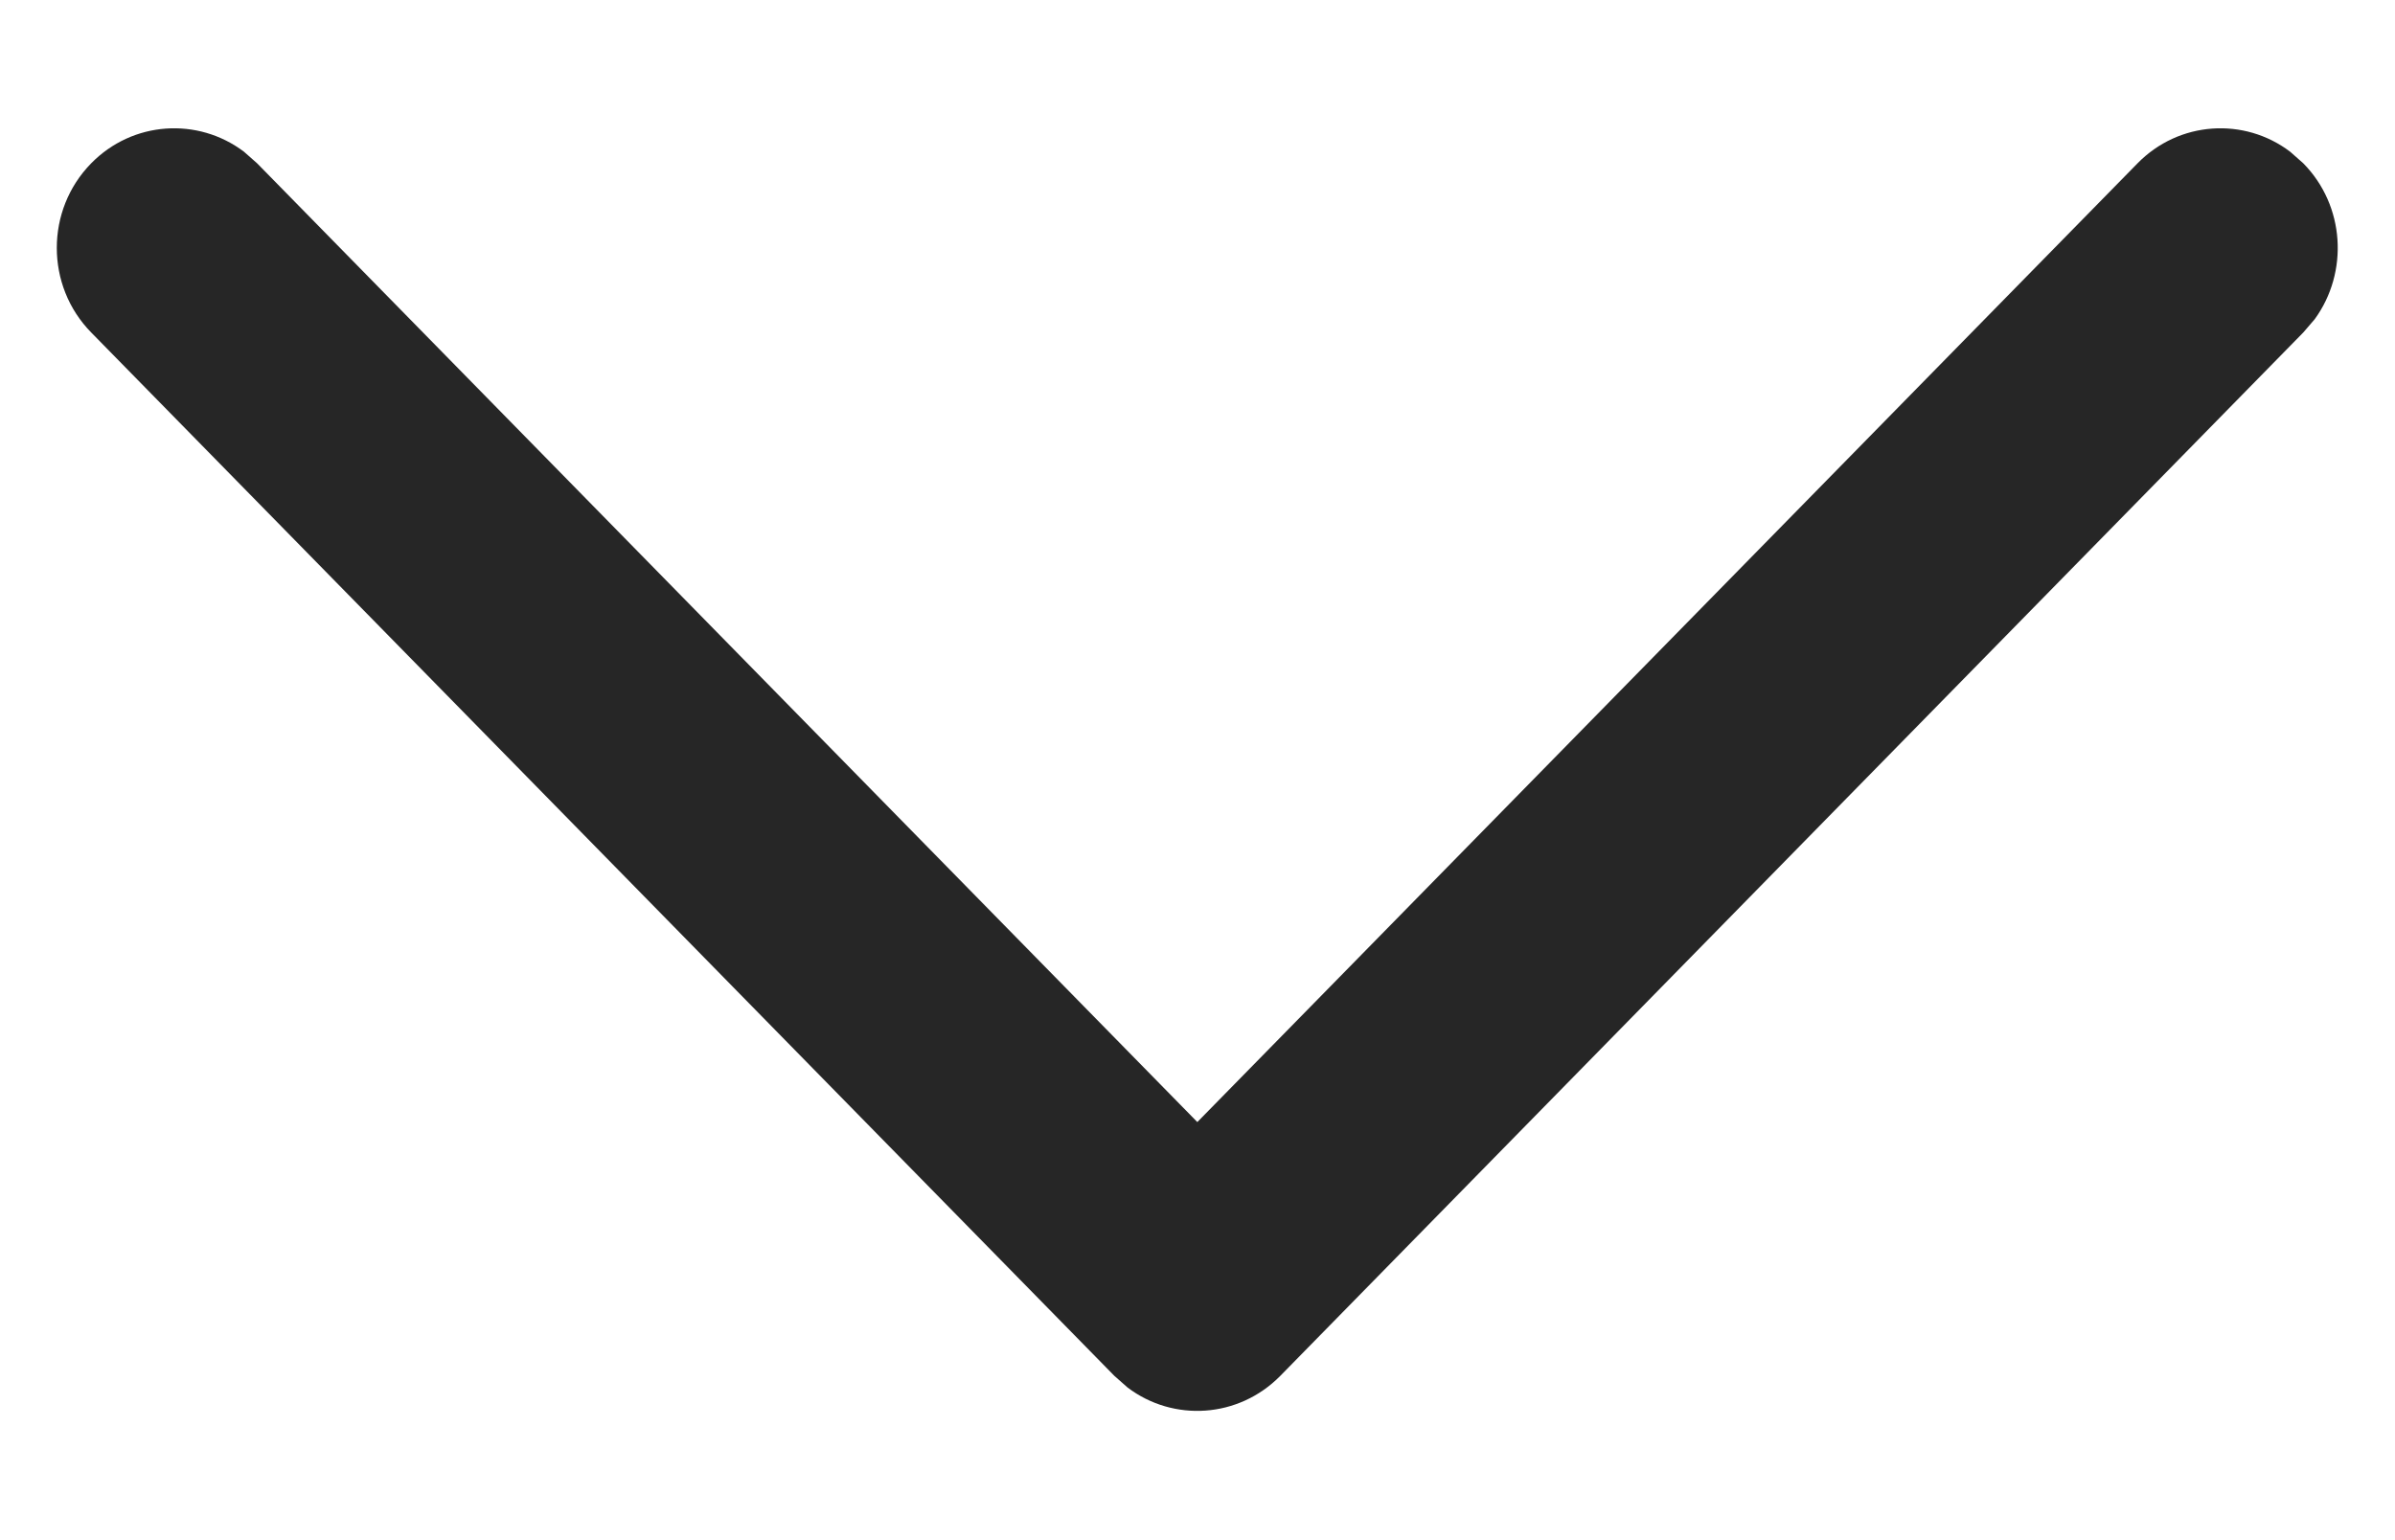
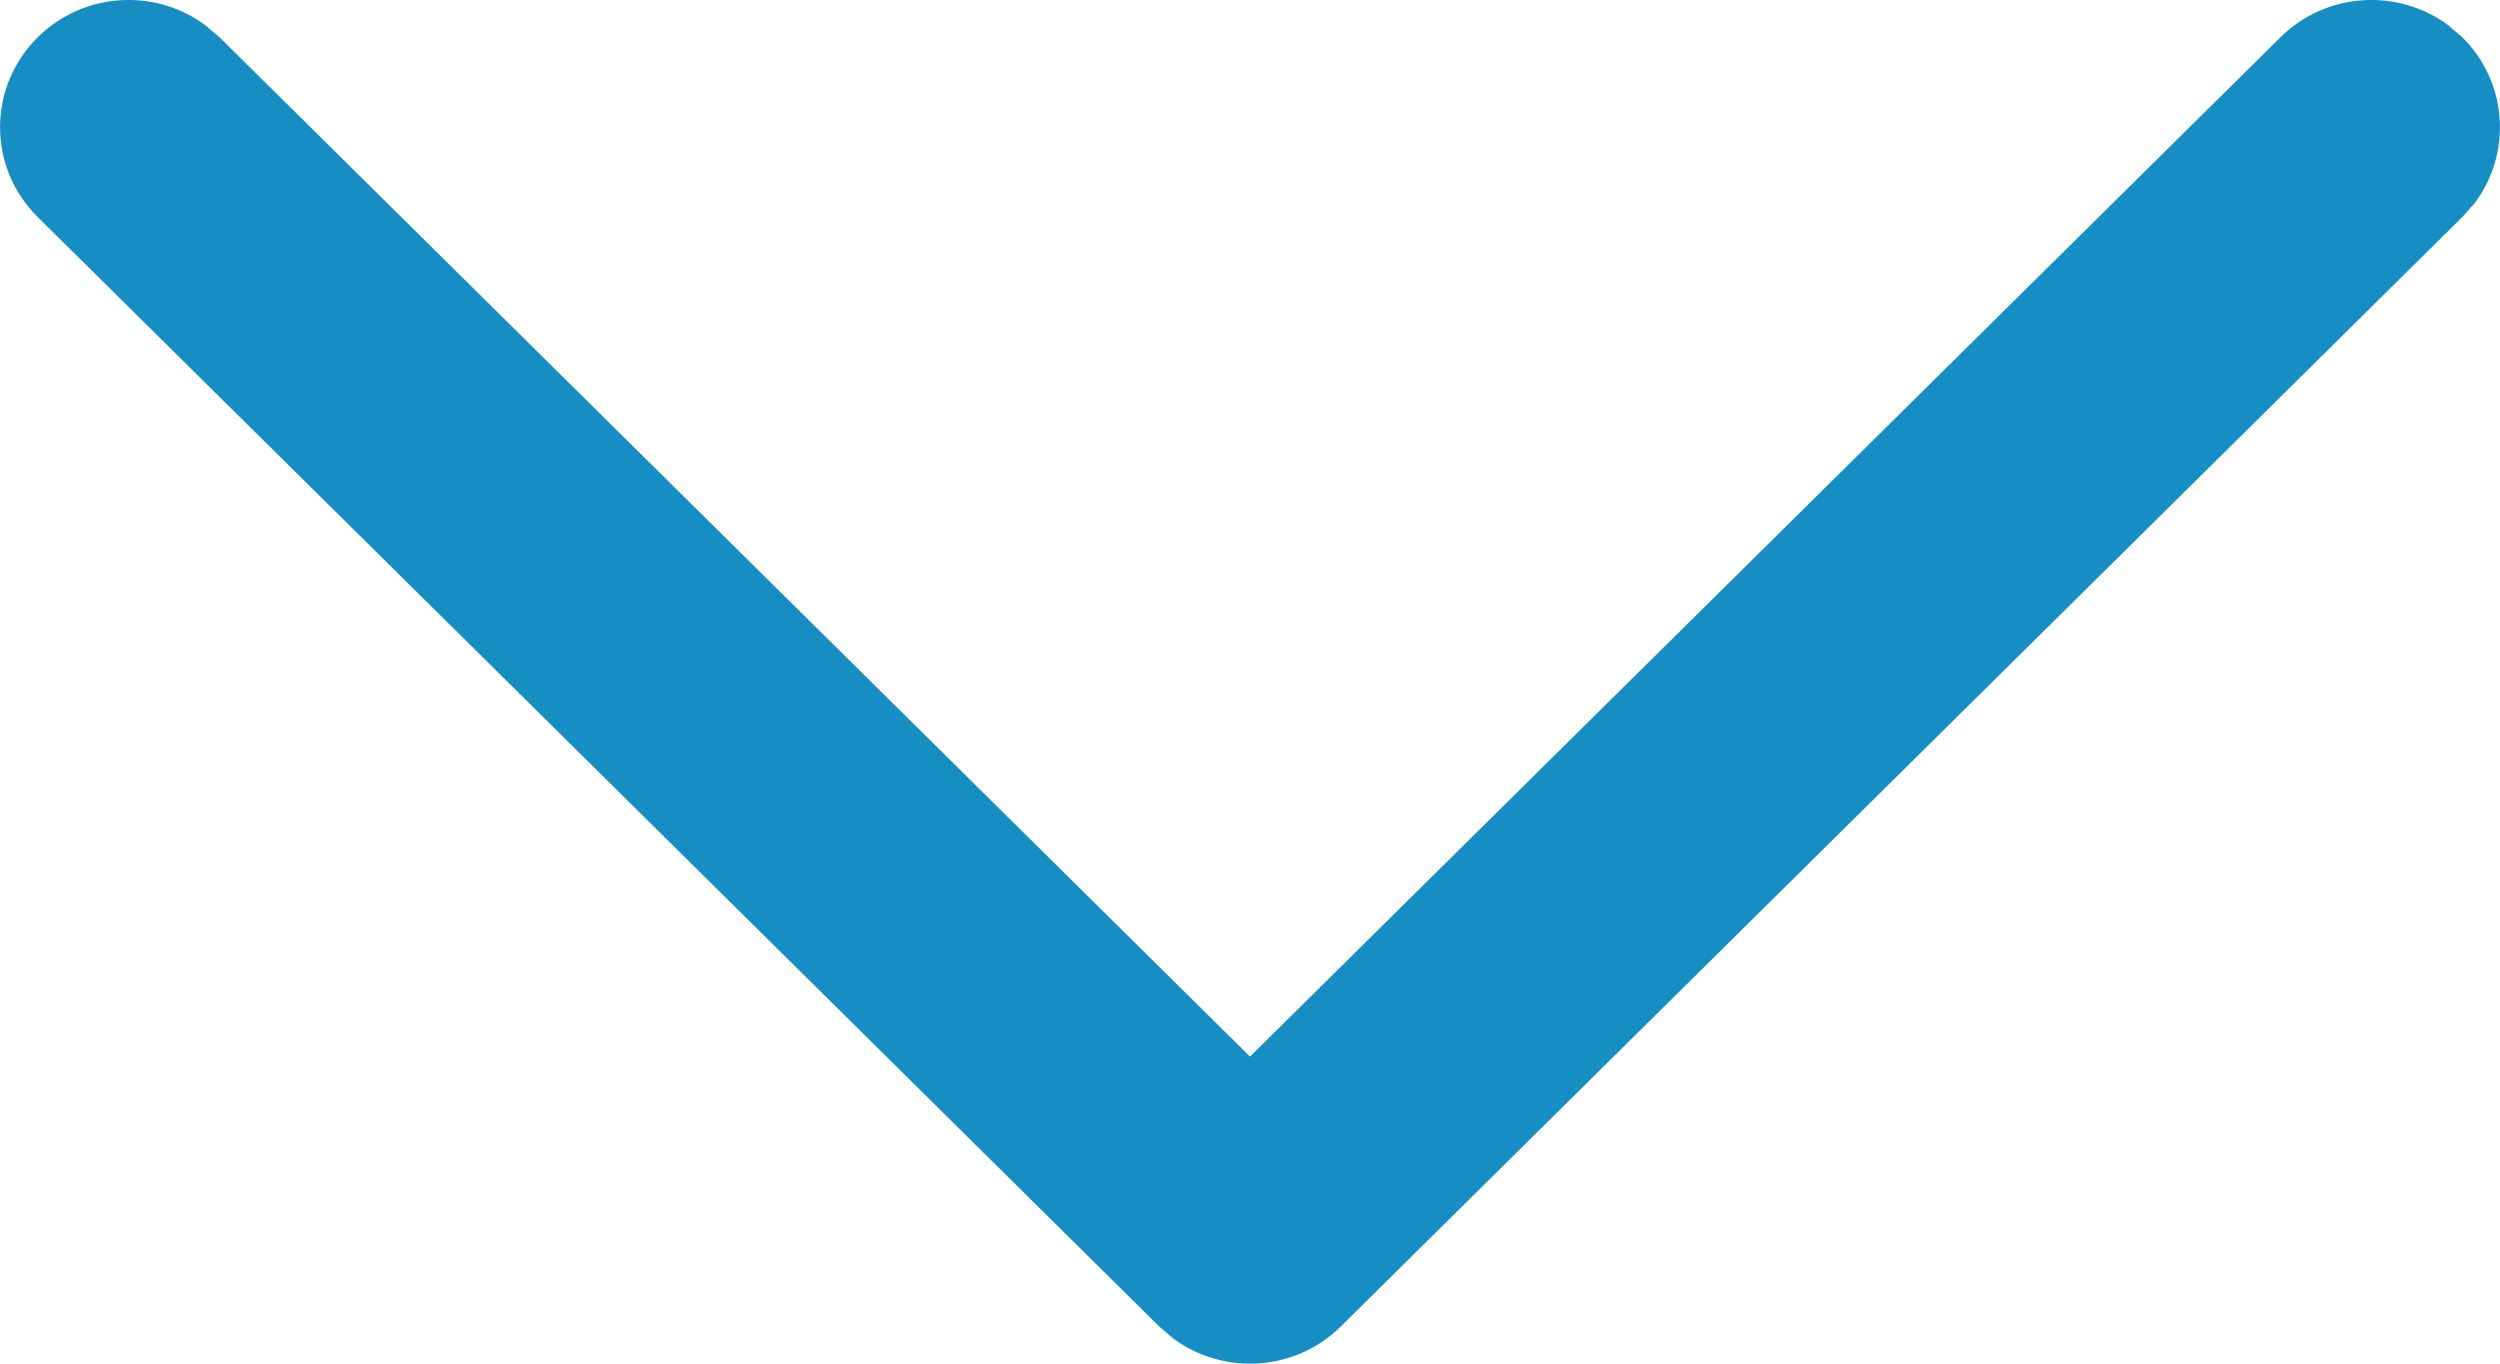
- <svg xmlns="http://www.w3.org/2000/svg" width="14" height="9" viewBox="0 0 14 9" fill="none">
-   <path d="M0.533 0.955C0.776 0.707 1.157 0.684 1.426 0.887L1.503 0.955L6.999 6.561L12.495 0.955C12.738 0.707 13.119 0.684 13.387 0.887L13.464 0.955C13.708 1.203 13.73 1.592 13.531 1.866L13.464 1.944L7.484 8.045C7.24 8.293 6.859 8.316 6.591 8.113L6.514 8.045L0.533 1.944C0.265 1.671 0.265 1.228 0.533 0.955Z" fill="#262626" />
+ <svg xmlns="http://www.w3.org/2000/svg" width="11" height="6" viewBox="0 0 11 6" fill="none">
+   <path d="M0.166 0.164C0.367 -0.035 0.681 -0.053 0.902 0.11L0.966 0.164L5.5 4.649L10.034 0.164C10.235 -0.035 10.549 -0.053 10.771 0.11L10.834 0.164C11.035 0.363 11.053 0.674 10.889 0.893L10.834 0.955L5.9 5.836C5.699 6.035 5.385 6.053 5.163 5.89L5.1 5.836L0.166 0.955C-0.055 0.737 -0.055 0.383 0.166 0.164Z" fill="#168EC4" />
</svg>
